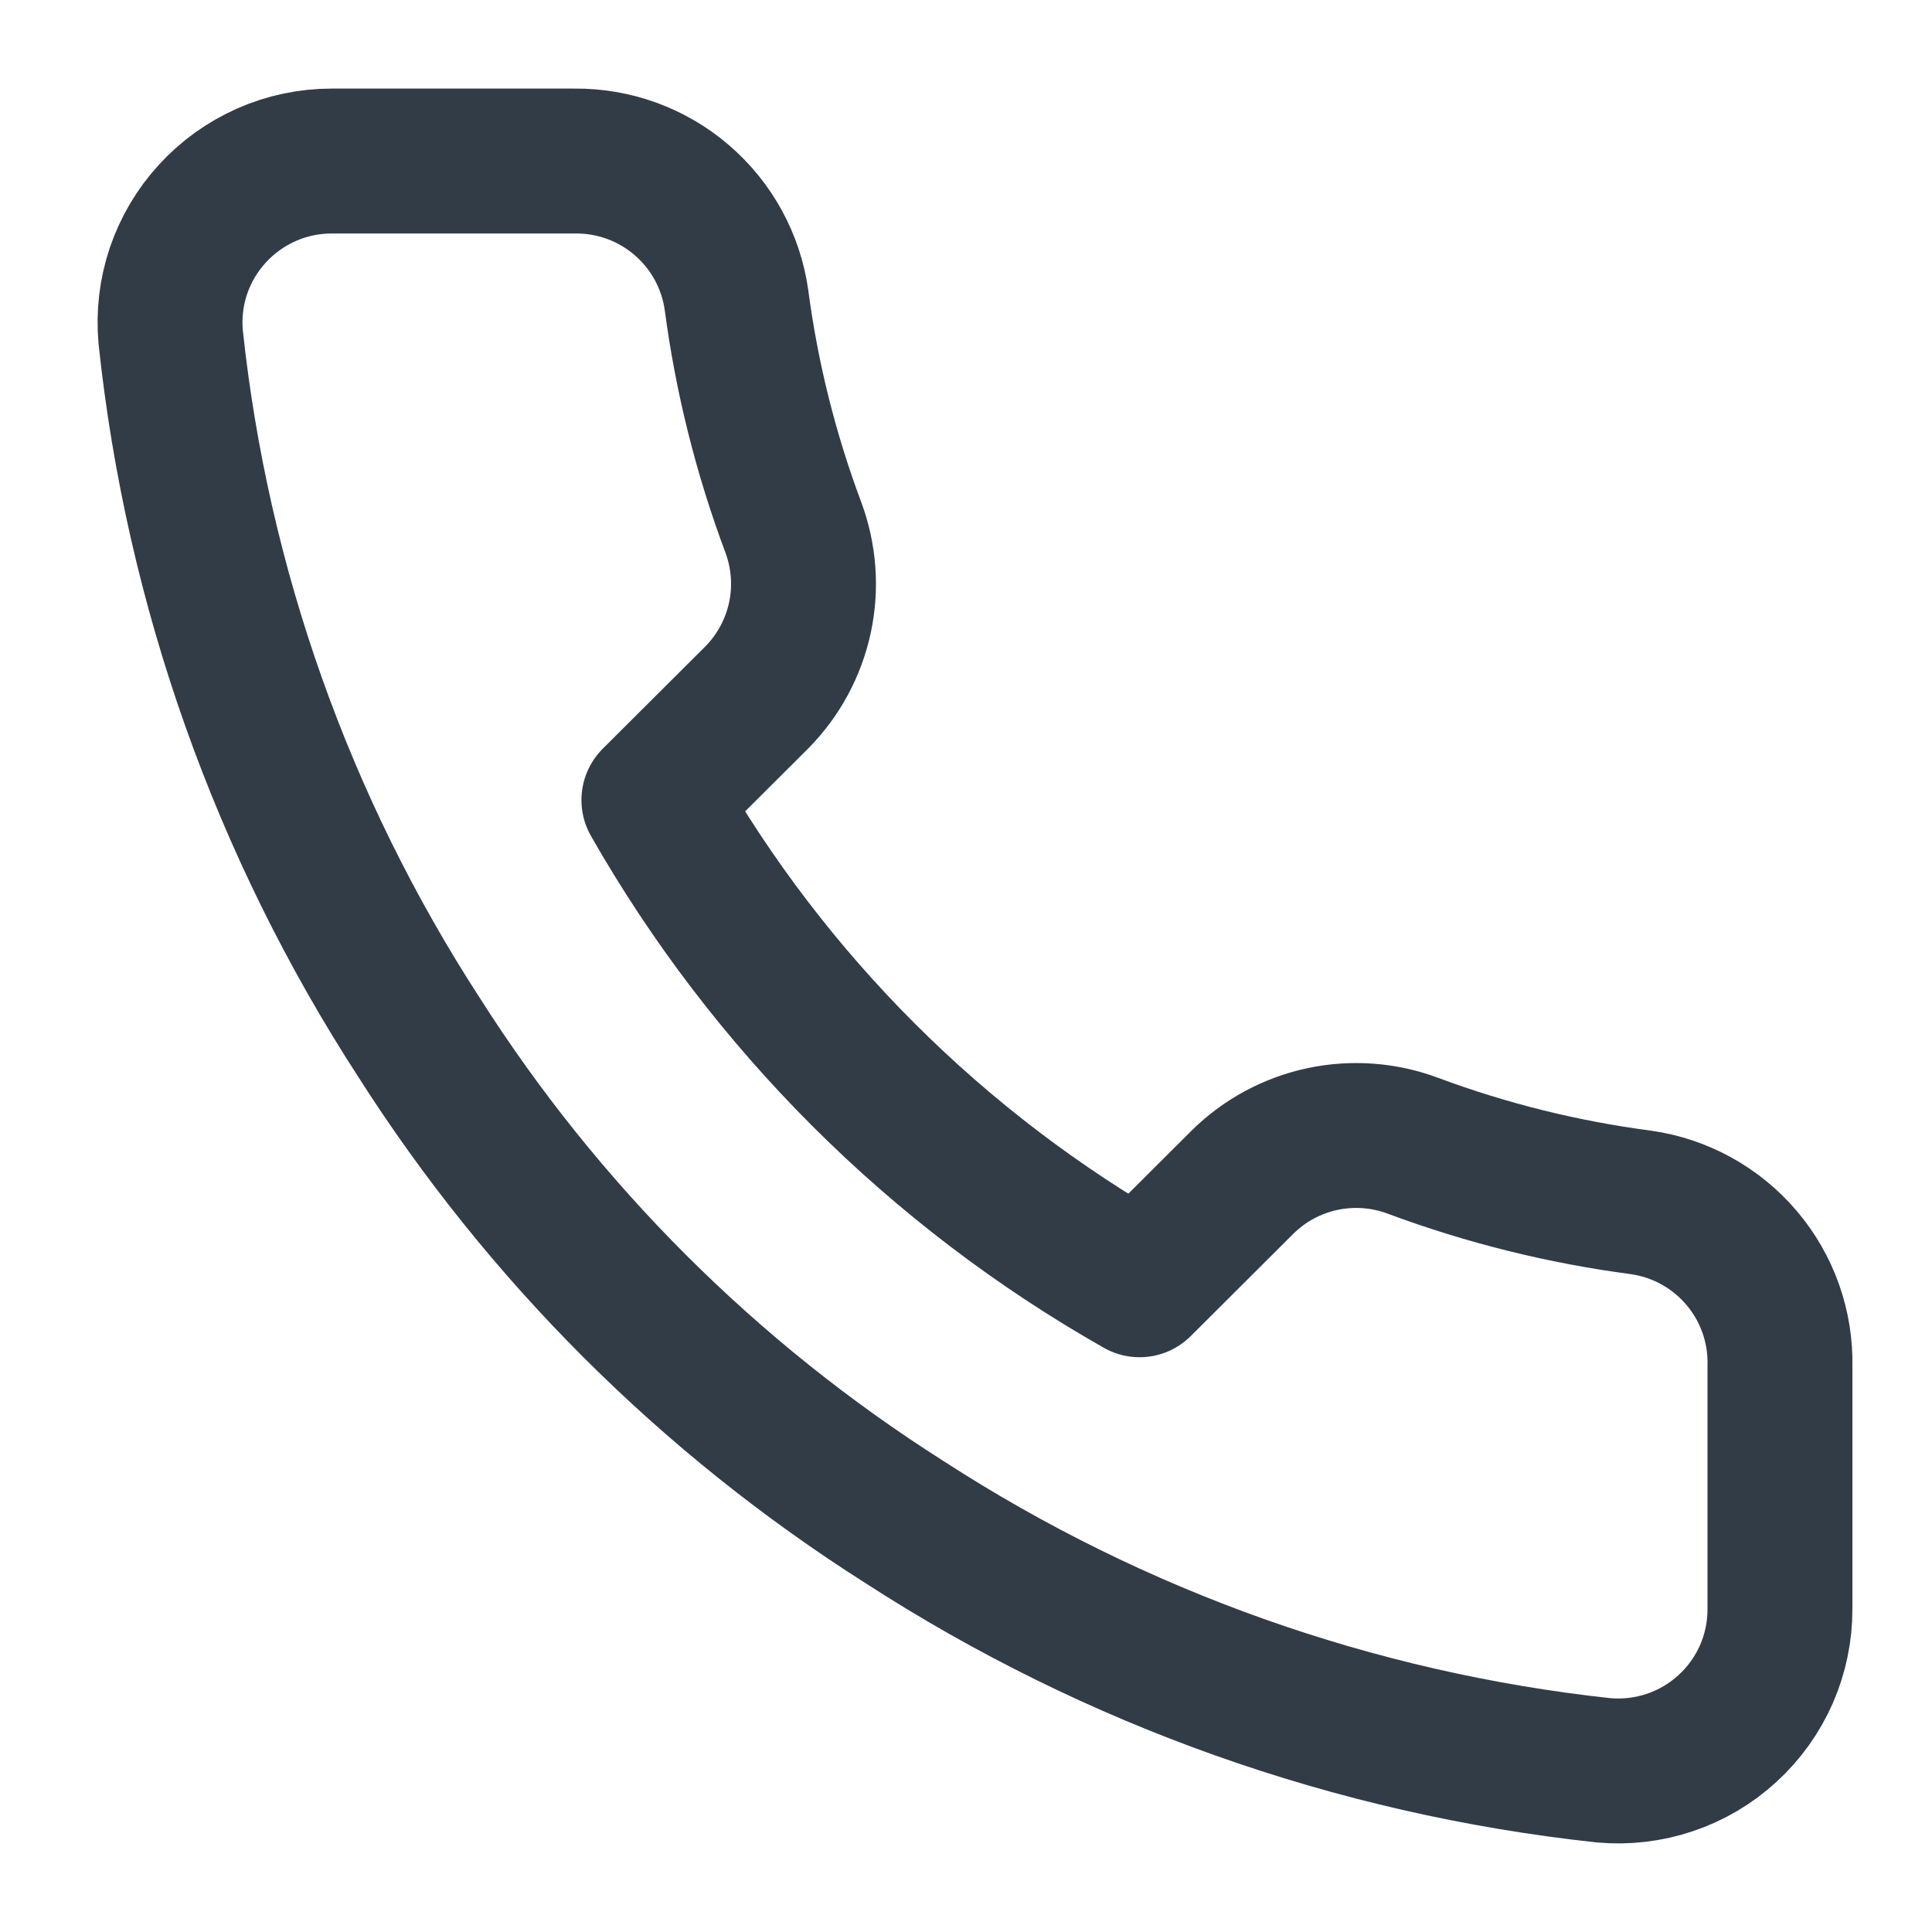
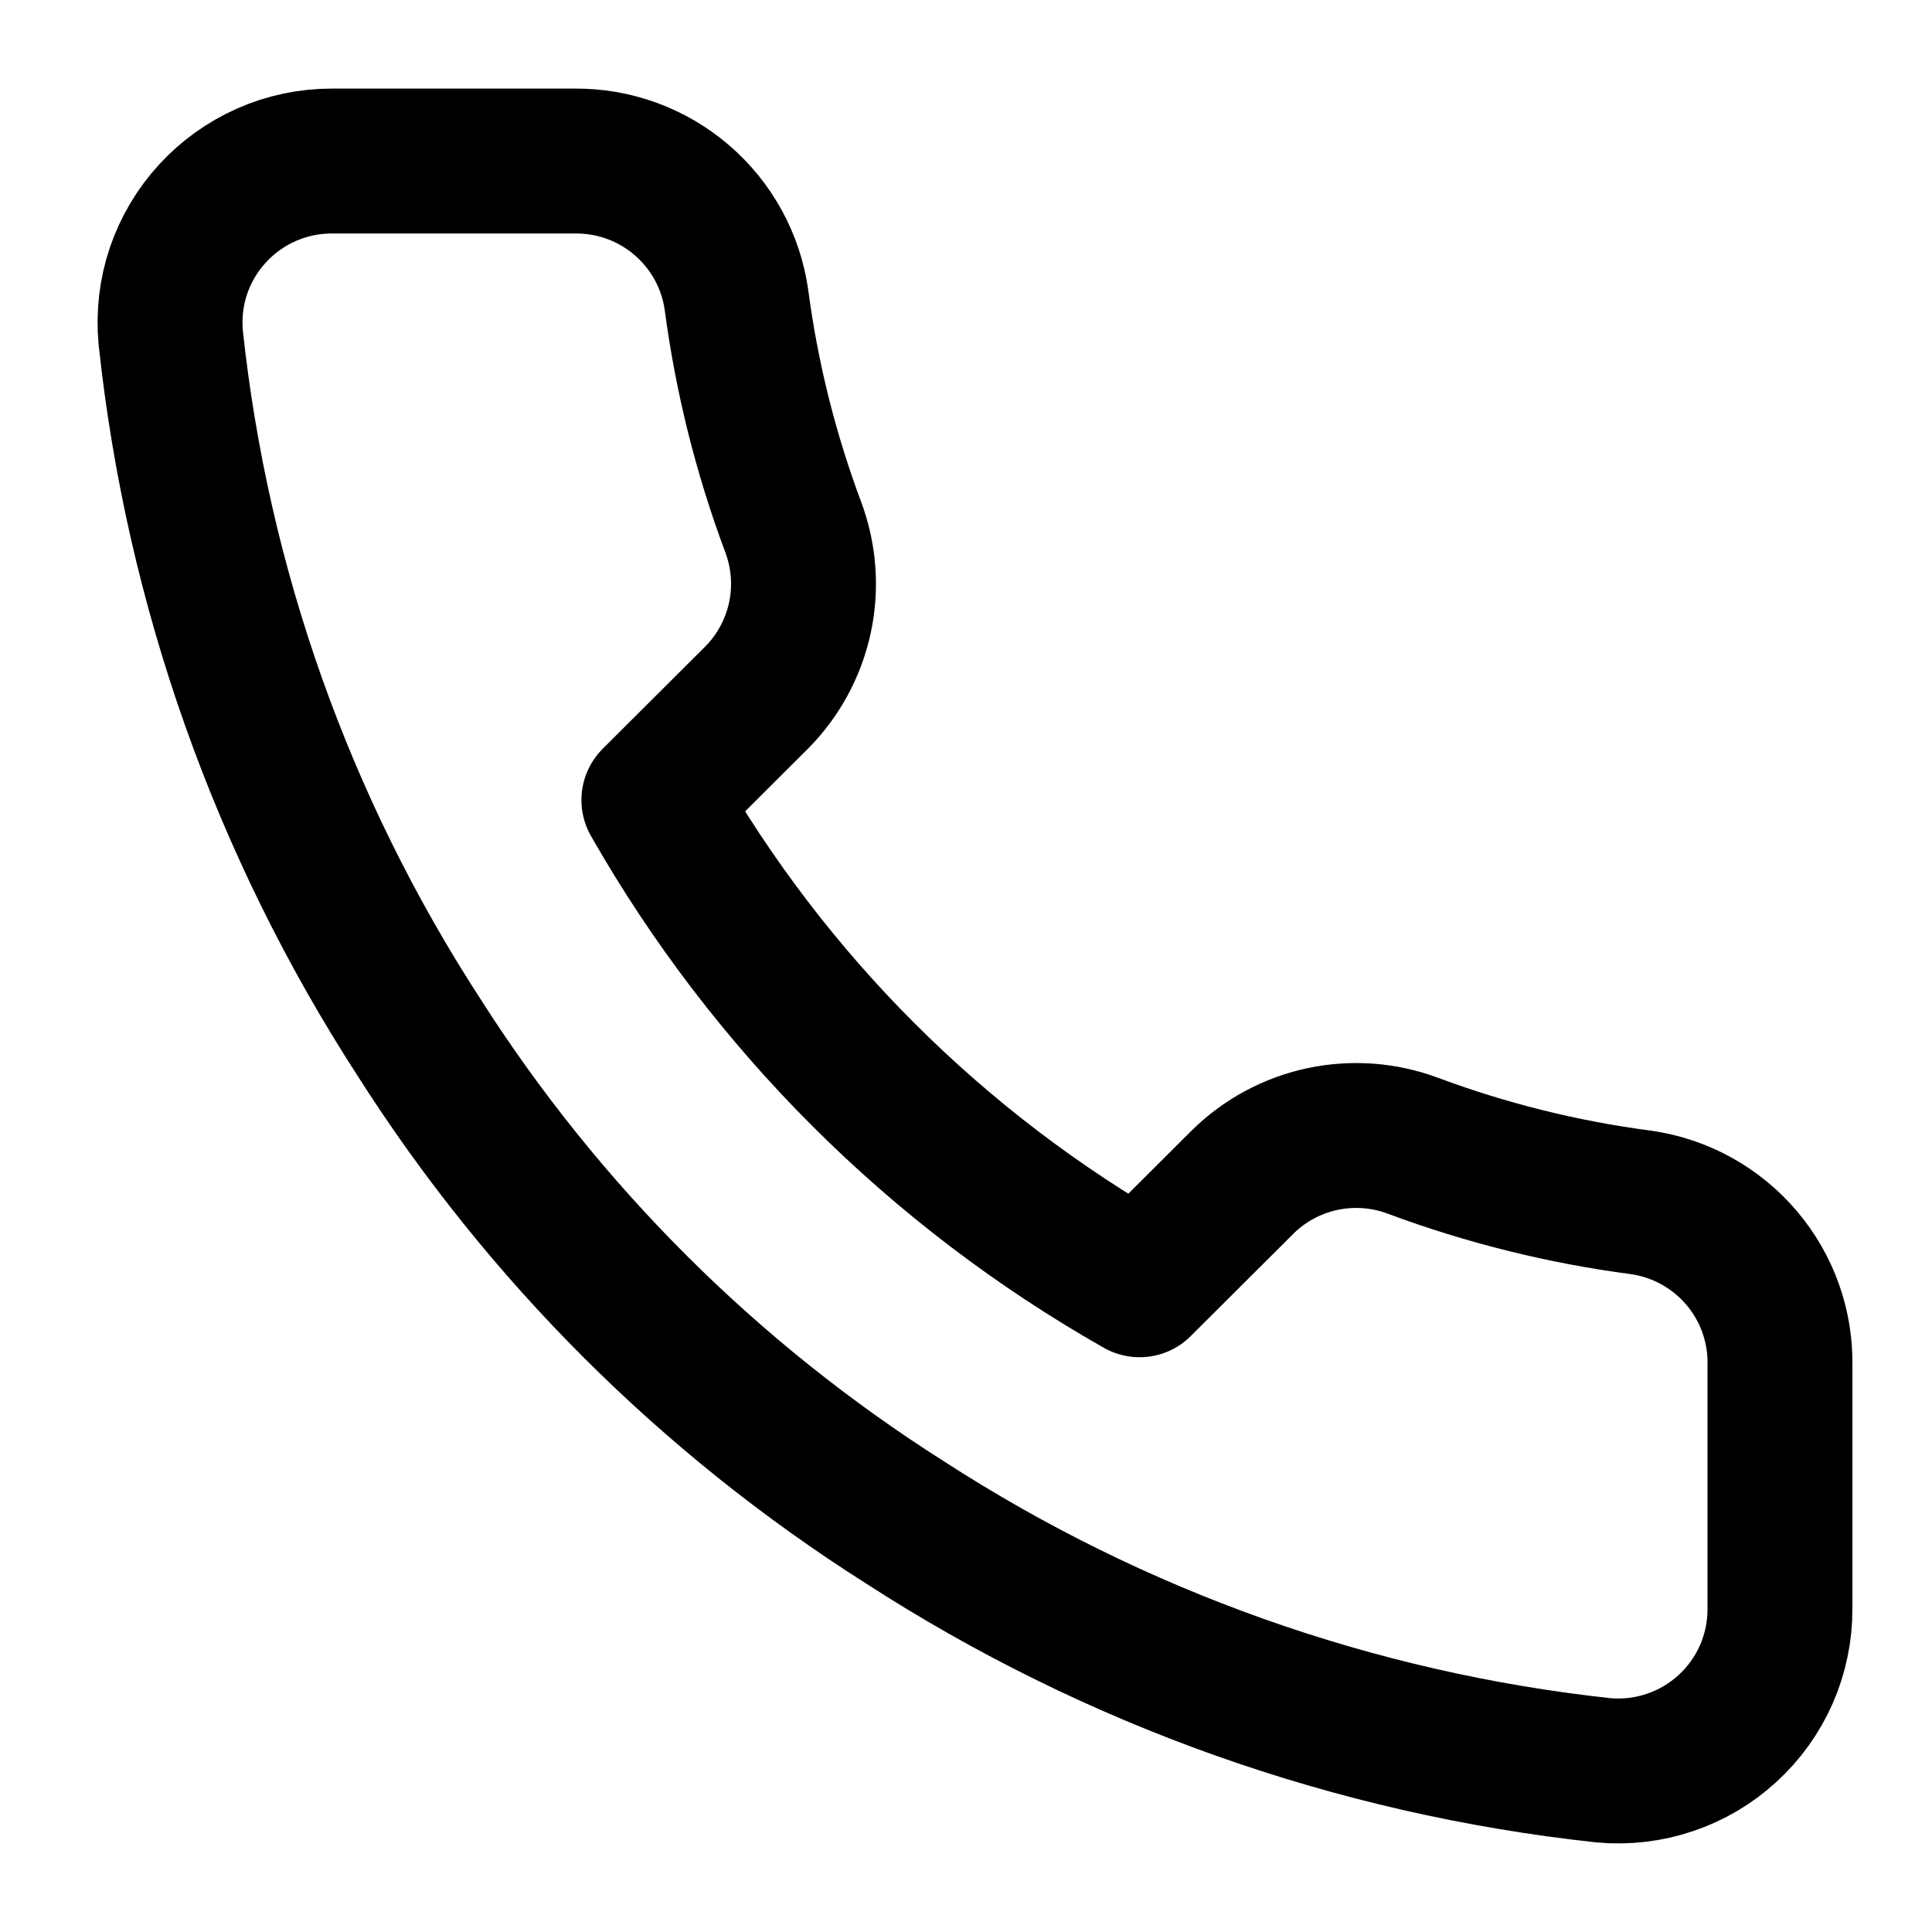
<svg xmlns="http://www.w3.org/2000/svg" width="20" height="20" viewBox="0 0 20 20" fill="none">
-   <path d="M18.426 14.145V16.654C18.427 16.887 18.379 17.117 18.286 17.331C18.192 17.544 18.055 17.736 17.883 17.893C17.711 18.051 17.508 18.171 17.287 18.245C17.066 18.32 16.831 18.347 16.599 18.326C14.02 18.047 11.543 17.167 9.367 15.759C7.342 14.475 5.626 12.762 4.339 10.741C2.923 8.559 2.042 6.075 1.767 3.49C1.746 3.259 1.773 3.026 1.847 2.805C1.922 2.585 2.041 2.383 2.198 2.212C2.355 2.04 2.546 1.903 2.759 1.809C2.971 1.715 3.201 1.667 3.434 1.667H5.948C6.355 1.663 6.749 1.806 7.057 2.071C7.366 2.336 7.567 2.703 7.624 3.105C7.73 3.908 7.927 4.696 8.211 5.455C8.323 5.755 8.348 6.08 8.281 6.393C8.214 6.705 8.059 6.993 7.834 7.22L6.769 8.282C7.962 10.376 9.699 12.11 11.797 13.3L12.862 12.238C13.089 12.013 13.377 11.858 13.691 11.791C14.004 11.725 14.33 11.749 14.63 11.862C15.39 12.145 16.18 12.341 16.985 12.447C17.392 12.504 17.763 12.709 18.029 13.022C18.295 13.335 18.436 13.735 18.426 14.145Z" stroke="#323C47" stroke-width="1.5" stroke-linecap="round" stroke-linejoin="round" />
+   <path d="M18.426 14.145V16.654C18.427 16.887 18.379 17.117 18.286 17.331C18.192 17.544 18.055 17.736 17.883 17.893C17.711 18.051 17.508 18.171 17.287 18.245C17.066 18.32 16.831 18.347 16.599 18.326C14.02 18.047 11.543 17.167 9.367 15.759C7.342 14.475 5.626 12.762 4.339 10.741C2.923 8.559 2.042 6.075 1.767 3.49C1.746 3.259 1.773 3.026 1.847 2.805C1.922 2.585 2.041 2.383 2.198 2.212C2.355 2.04 2.546 1.903 2.759 1.809C2.971 1.715 3.201 1.667 3.434 1.667H5.948C6.355 1.663 6.749 1.806 7.057 2.071C7.366 2.336 7.567 2.703 7.624 3.105C7.73 3.908 7.927 4.696 8.211 5.455C8.323 5.755 8.348 6.08 8.281 6.393C8.214 6.705 8.059 6.993 7.834 7.22L6.769 8.282C7.962 10.376 9.699 12.11 11.797 13.3L12.862 12.238C13.089 12.013 13.377 11.858 13.691 11.791C14.004 11.725 14.33 11.749 14.63 11.862C15.39 12.145 16.18 12.341 16.985 12.447C17.392 12.504 17.763 12.709 18.029 13.022C18.295 13.335 18.436 13.735 18.426 14.145Z" stroke="#000" stroke-width="1.5" stroke-linecap="round" stroke-linejoin="round" />
</svg>
